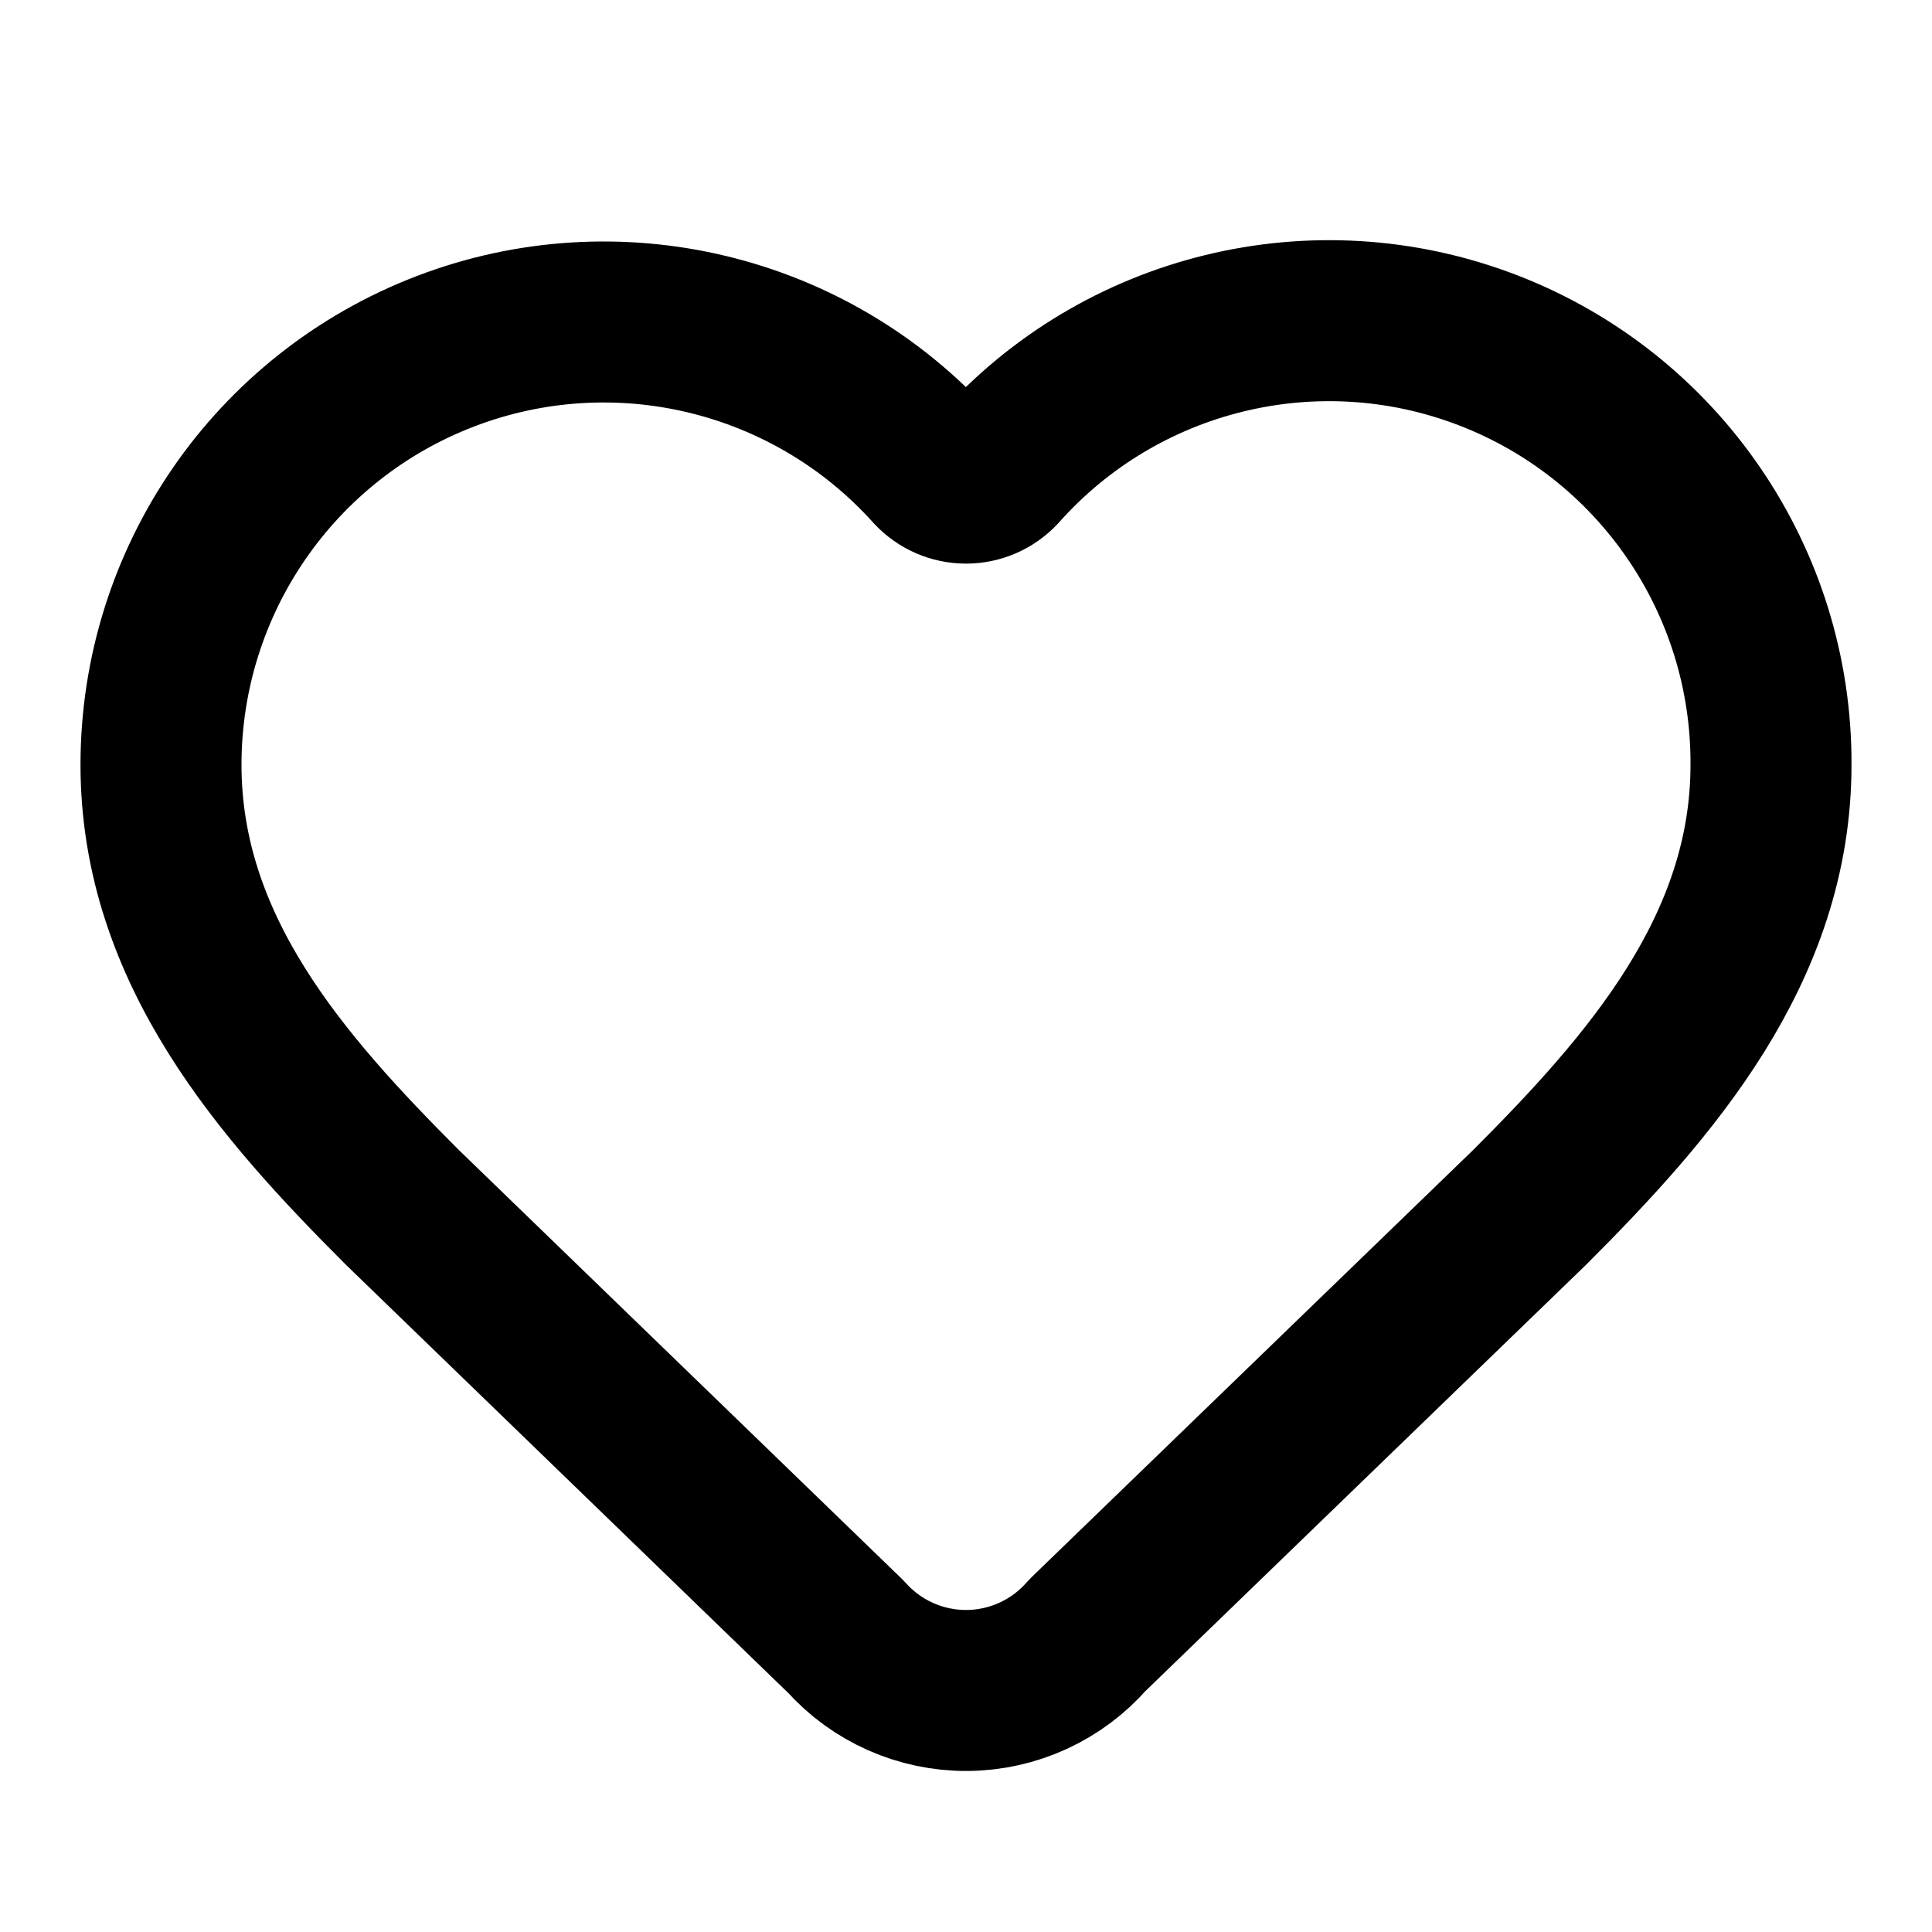
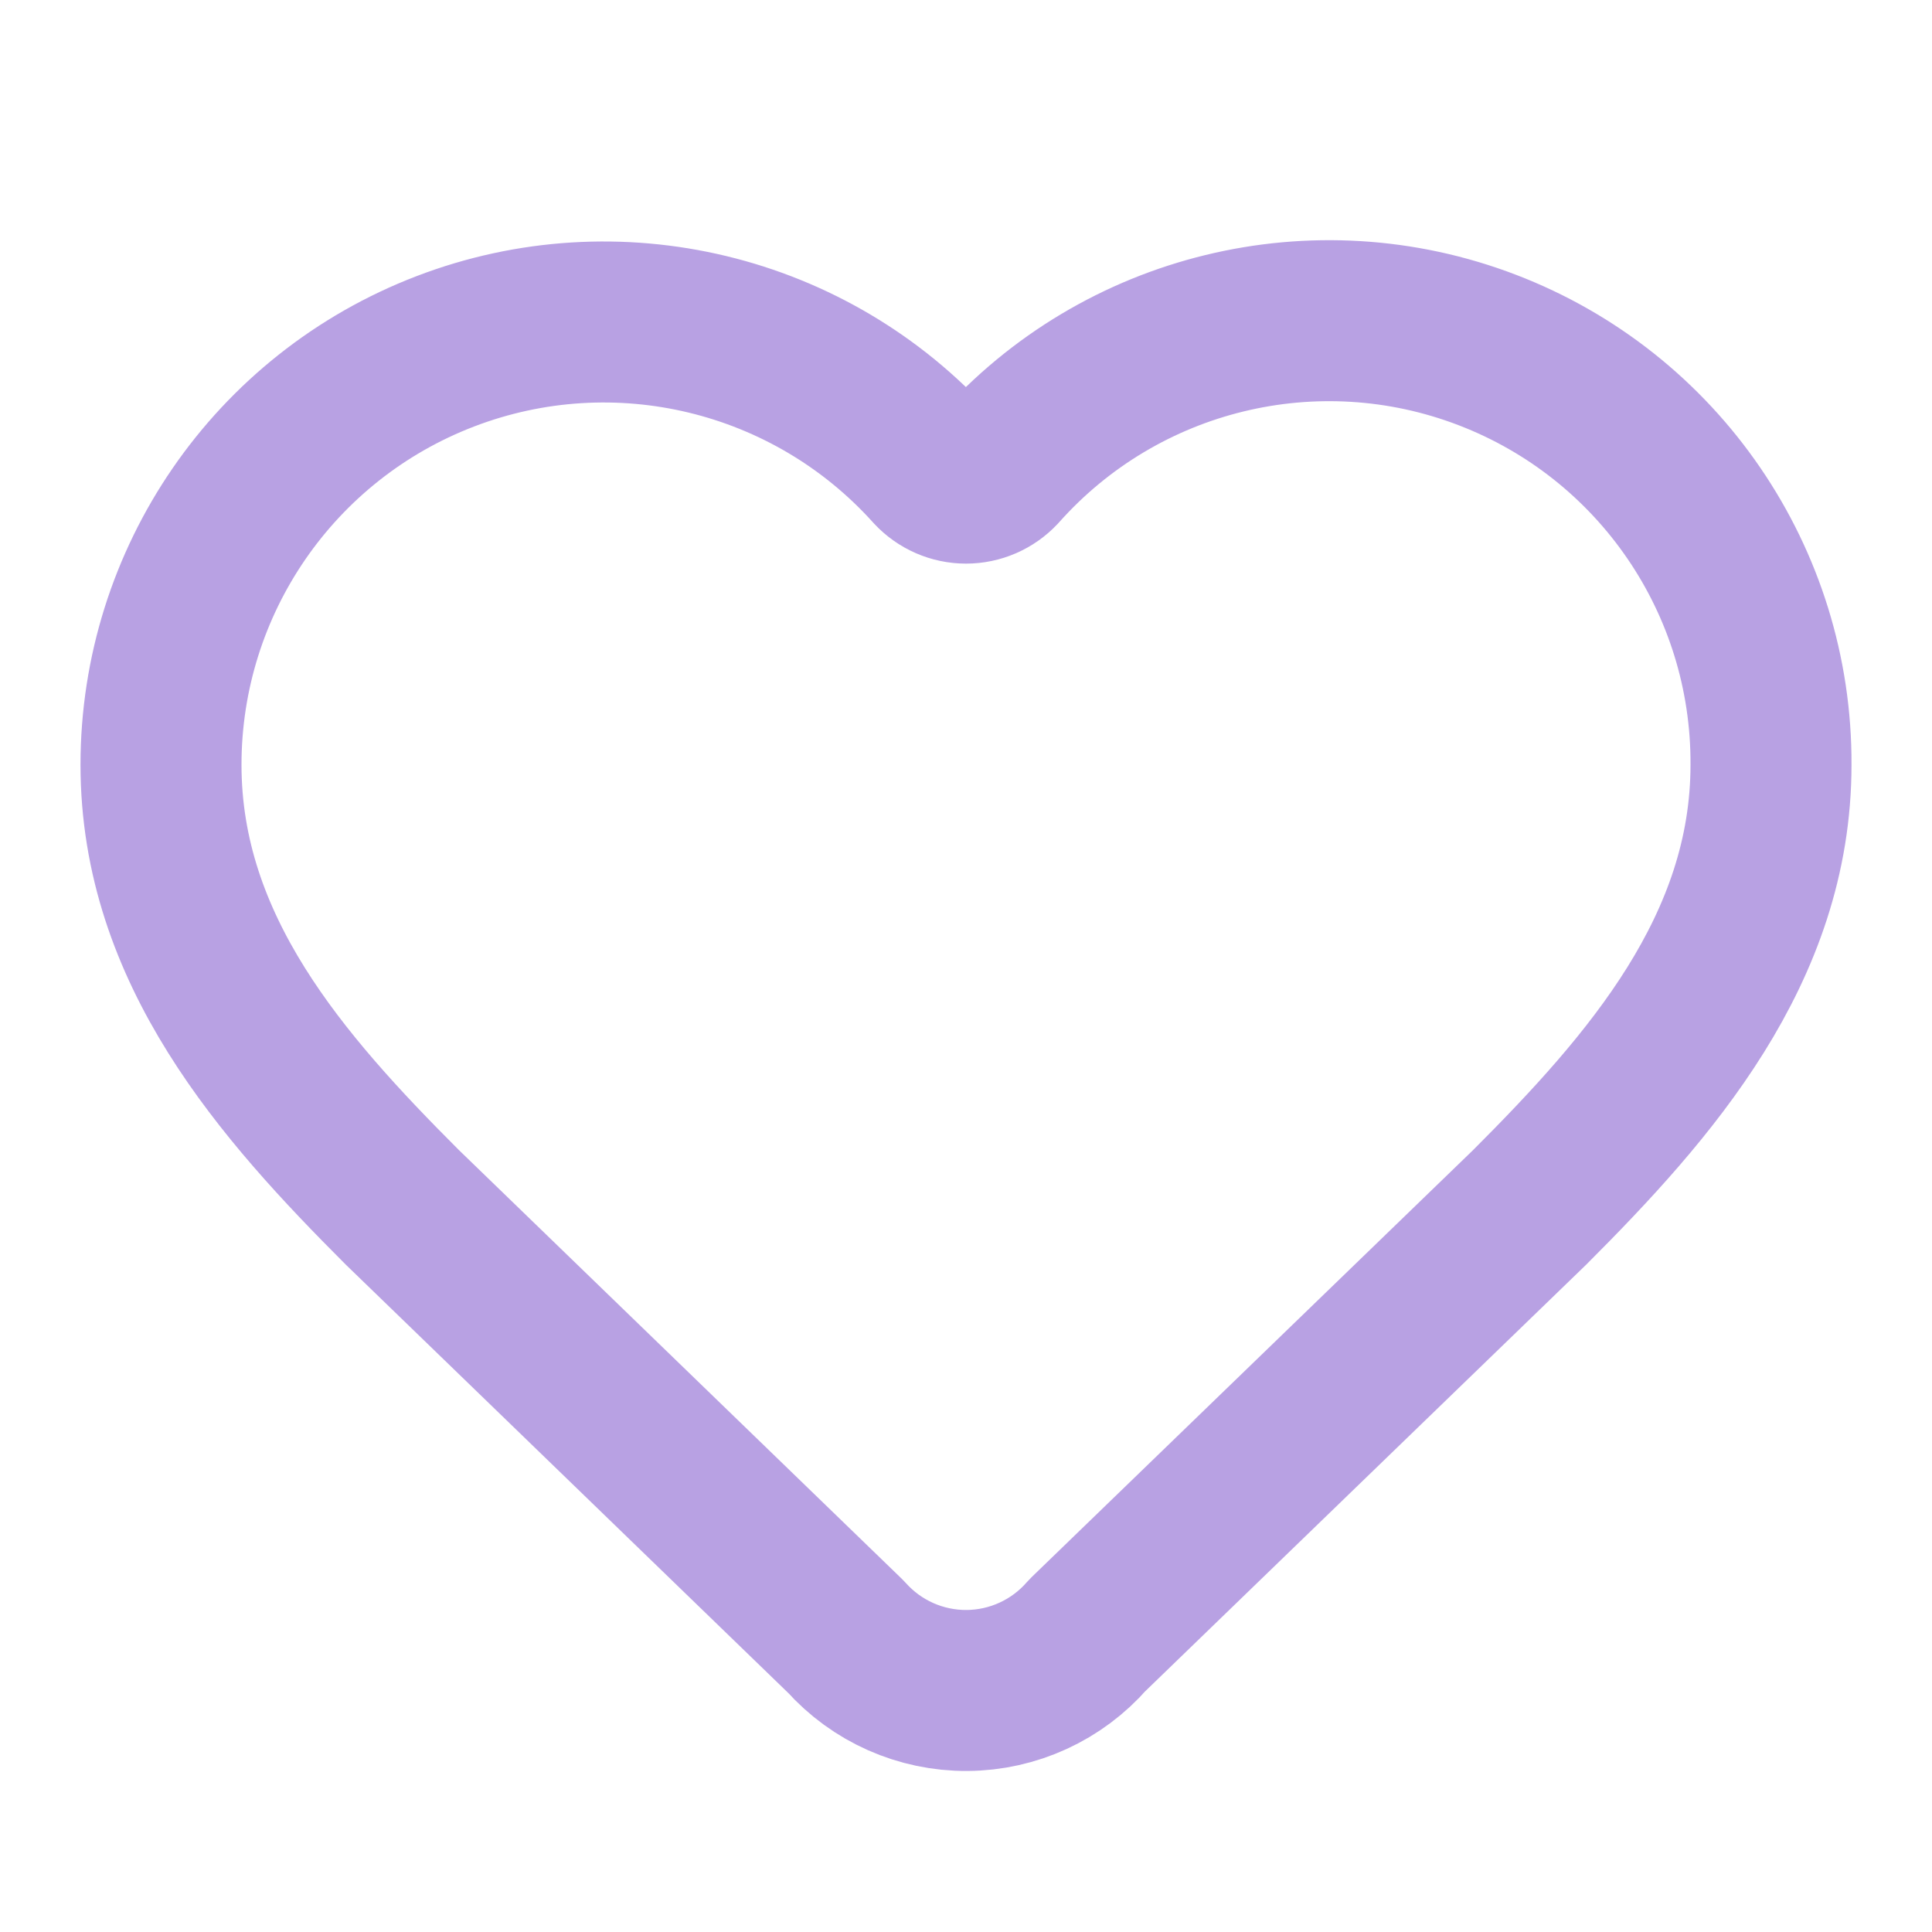
- <svg xmlns="http://www.w3.org/2000/svg" width="24" height="24" viewBox="0 0 24 24" fill="none" stroke="currentColor" stroke-width="2" stroke-linecap="round" stroke-linejoin="round" class="lucide lucide-heart-icon lucide-heart">
+ <svg xmlns="http://www.w3.org/2000/svg" width="24" height="24" viewBox="0 0 24 24" fill="none" stroke="#B8A1E3" stroke-width="2" stroke-linecap="round" stroke-linejoin="round" class="lucide lucide-heart-icon lucide-heart">
  <path d="M2 9.5a5.5 5.5 0 0 1 9.591-3.676.56.56 0 0 0 .818 0A5.49 5.49 0 0 1 22 9.5c0 2.29-1.5 4-3 5.5l-5.492 5.313a2 2 0 0 1-3 .019L5 15c-1.5-1.5-3-3.2-3-5.5" />
</svg>
